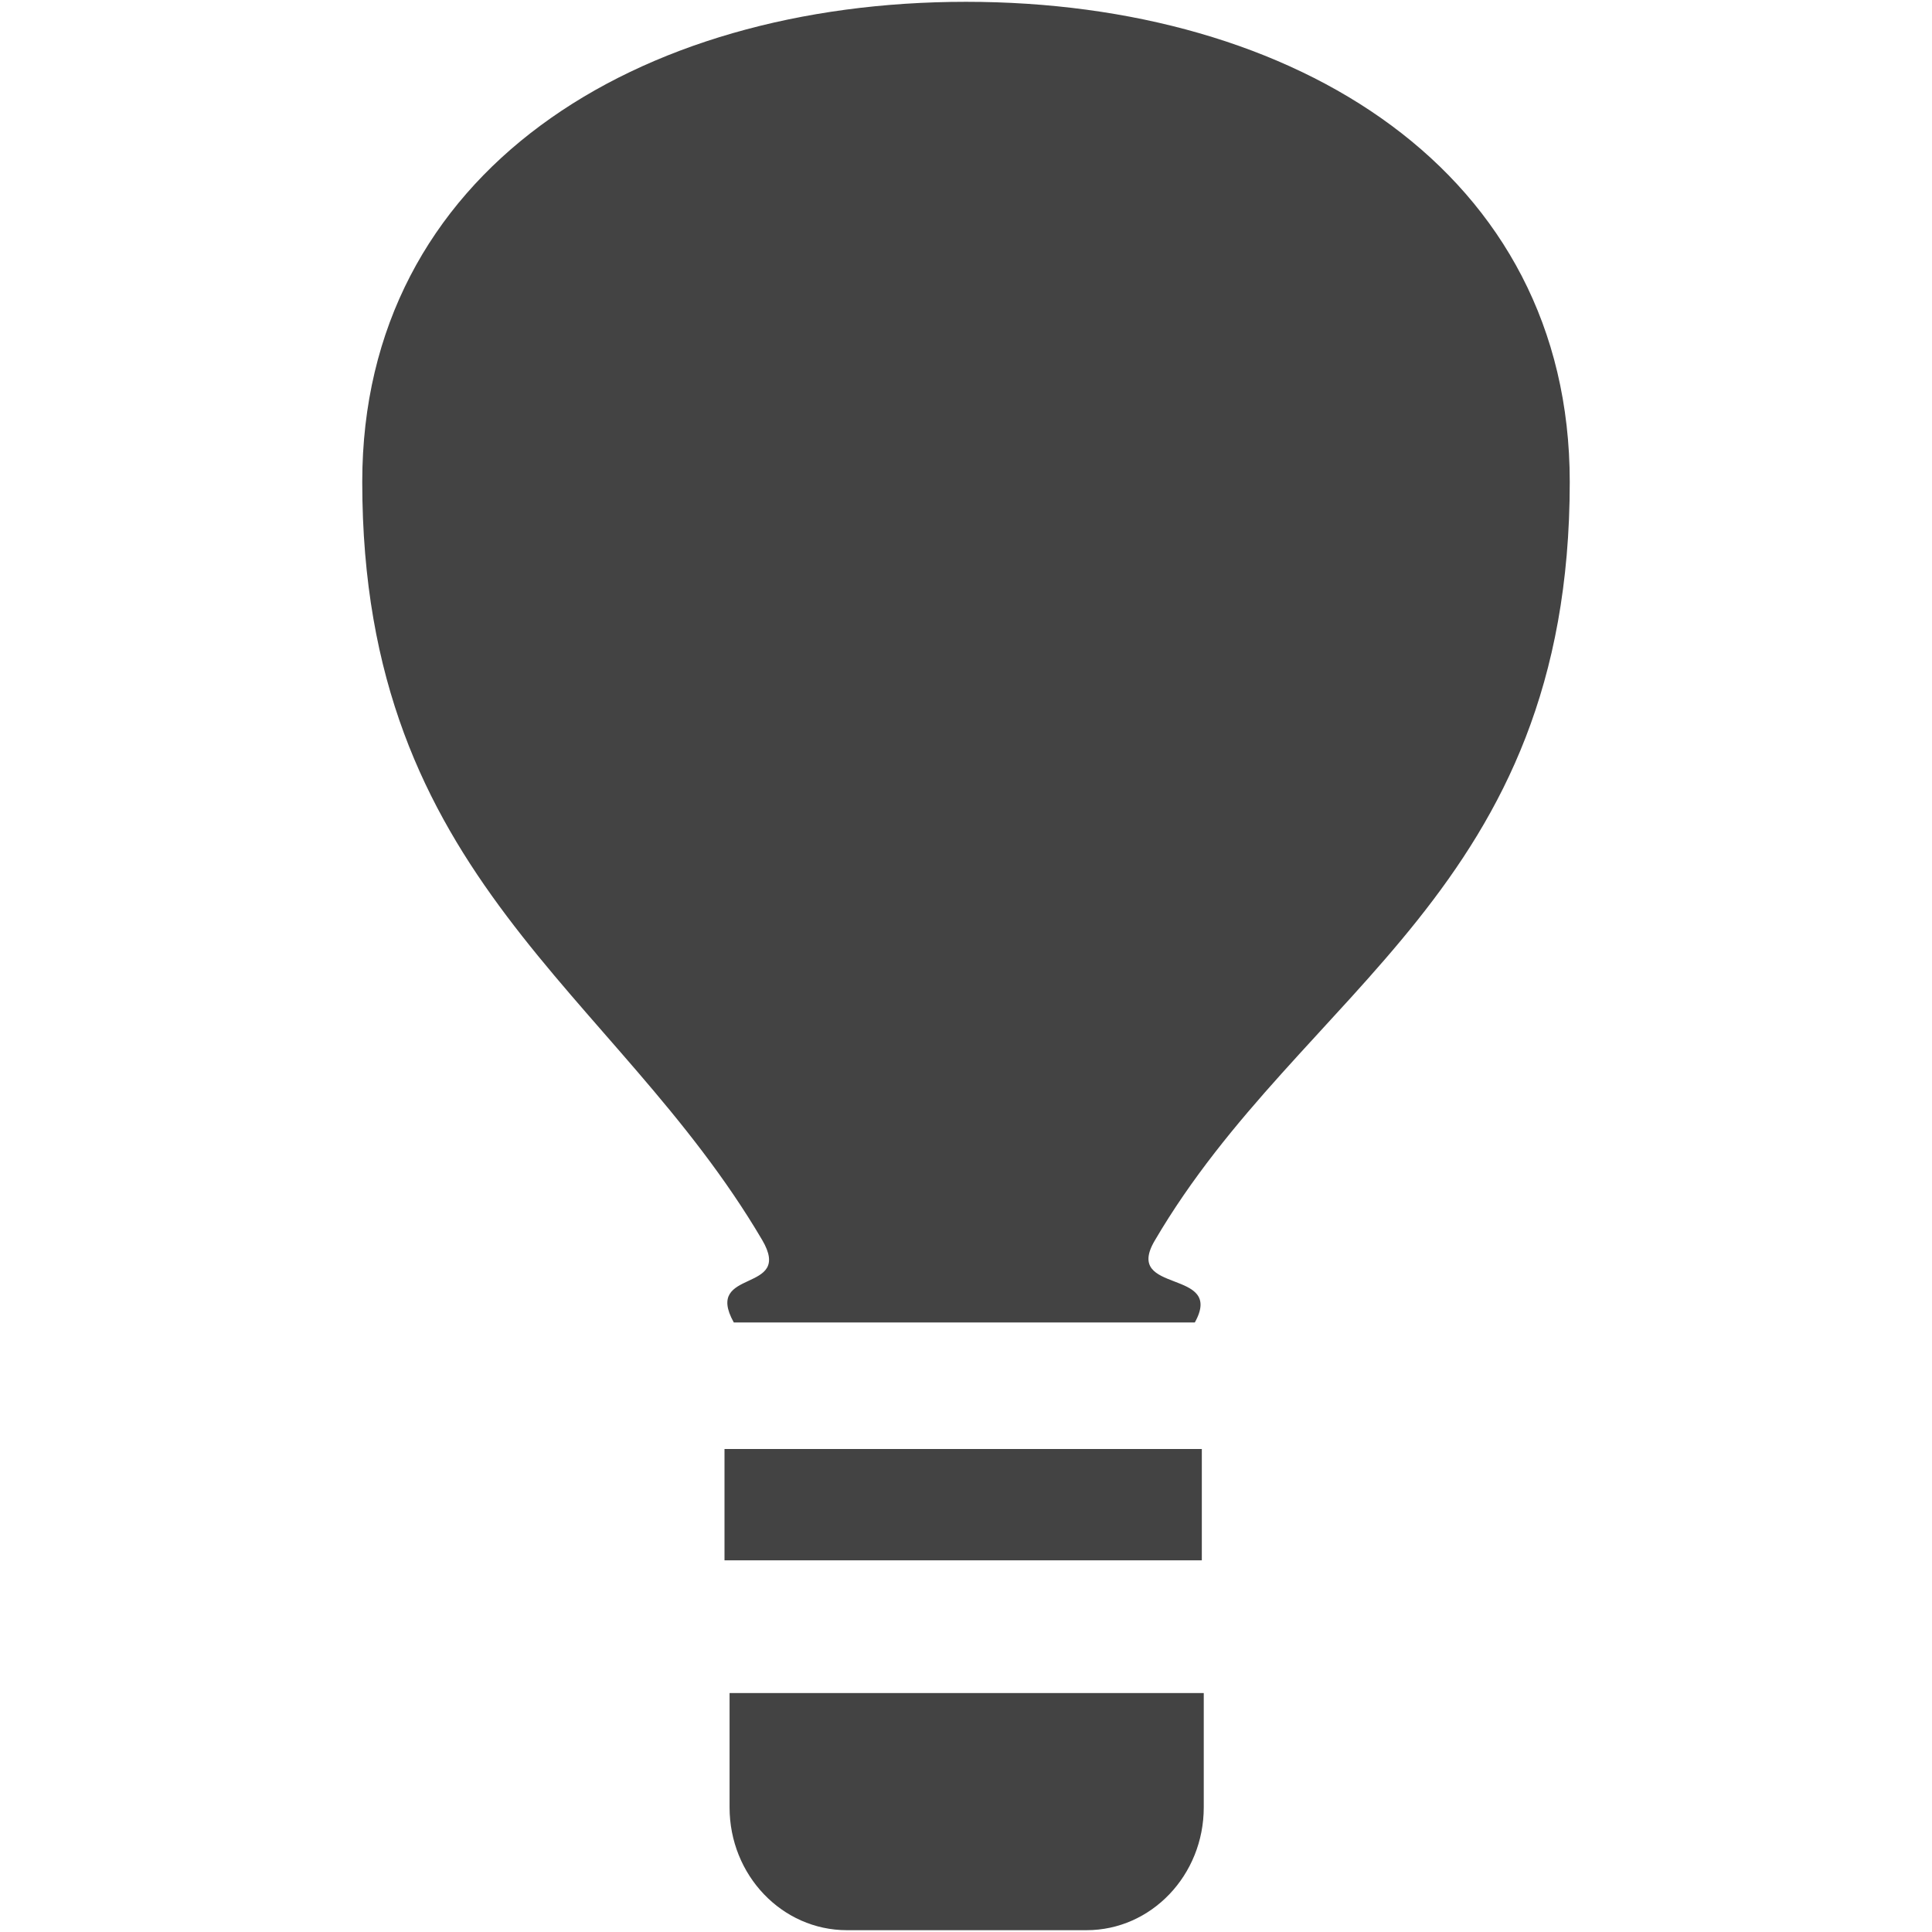
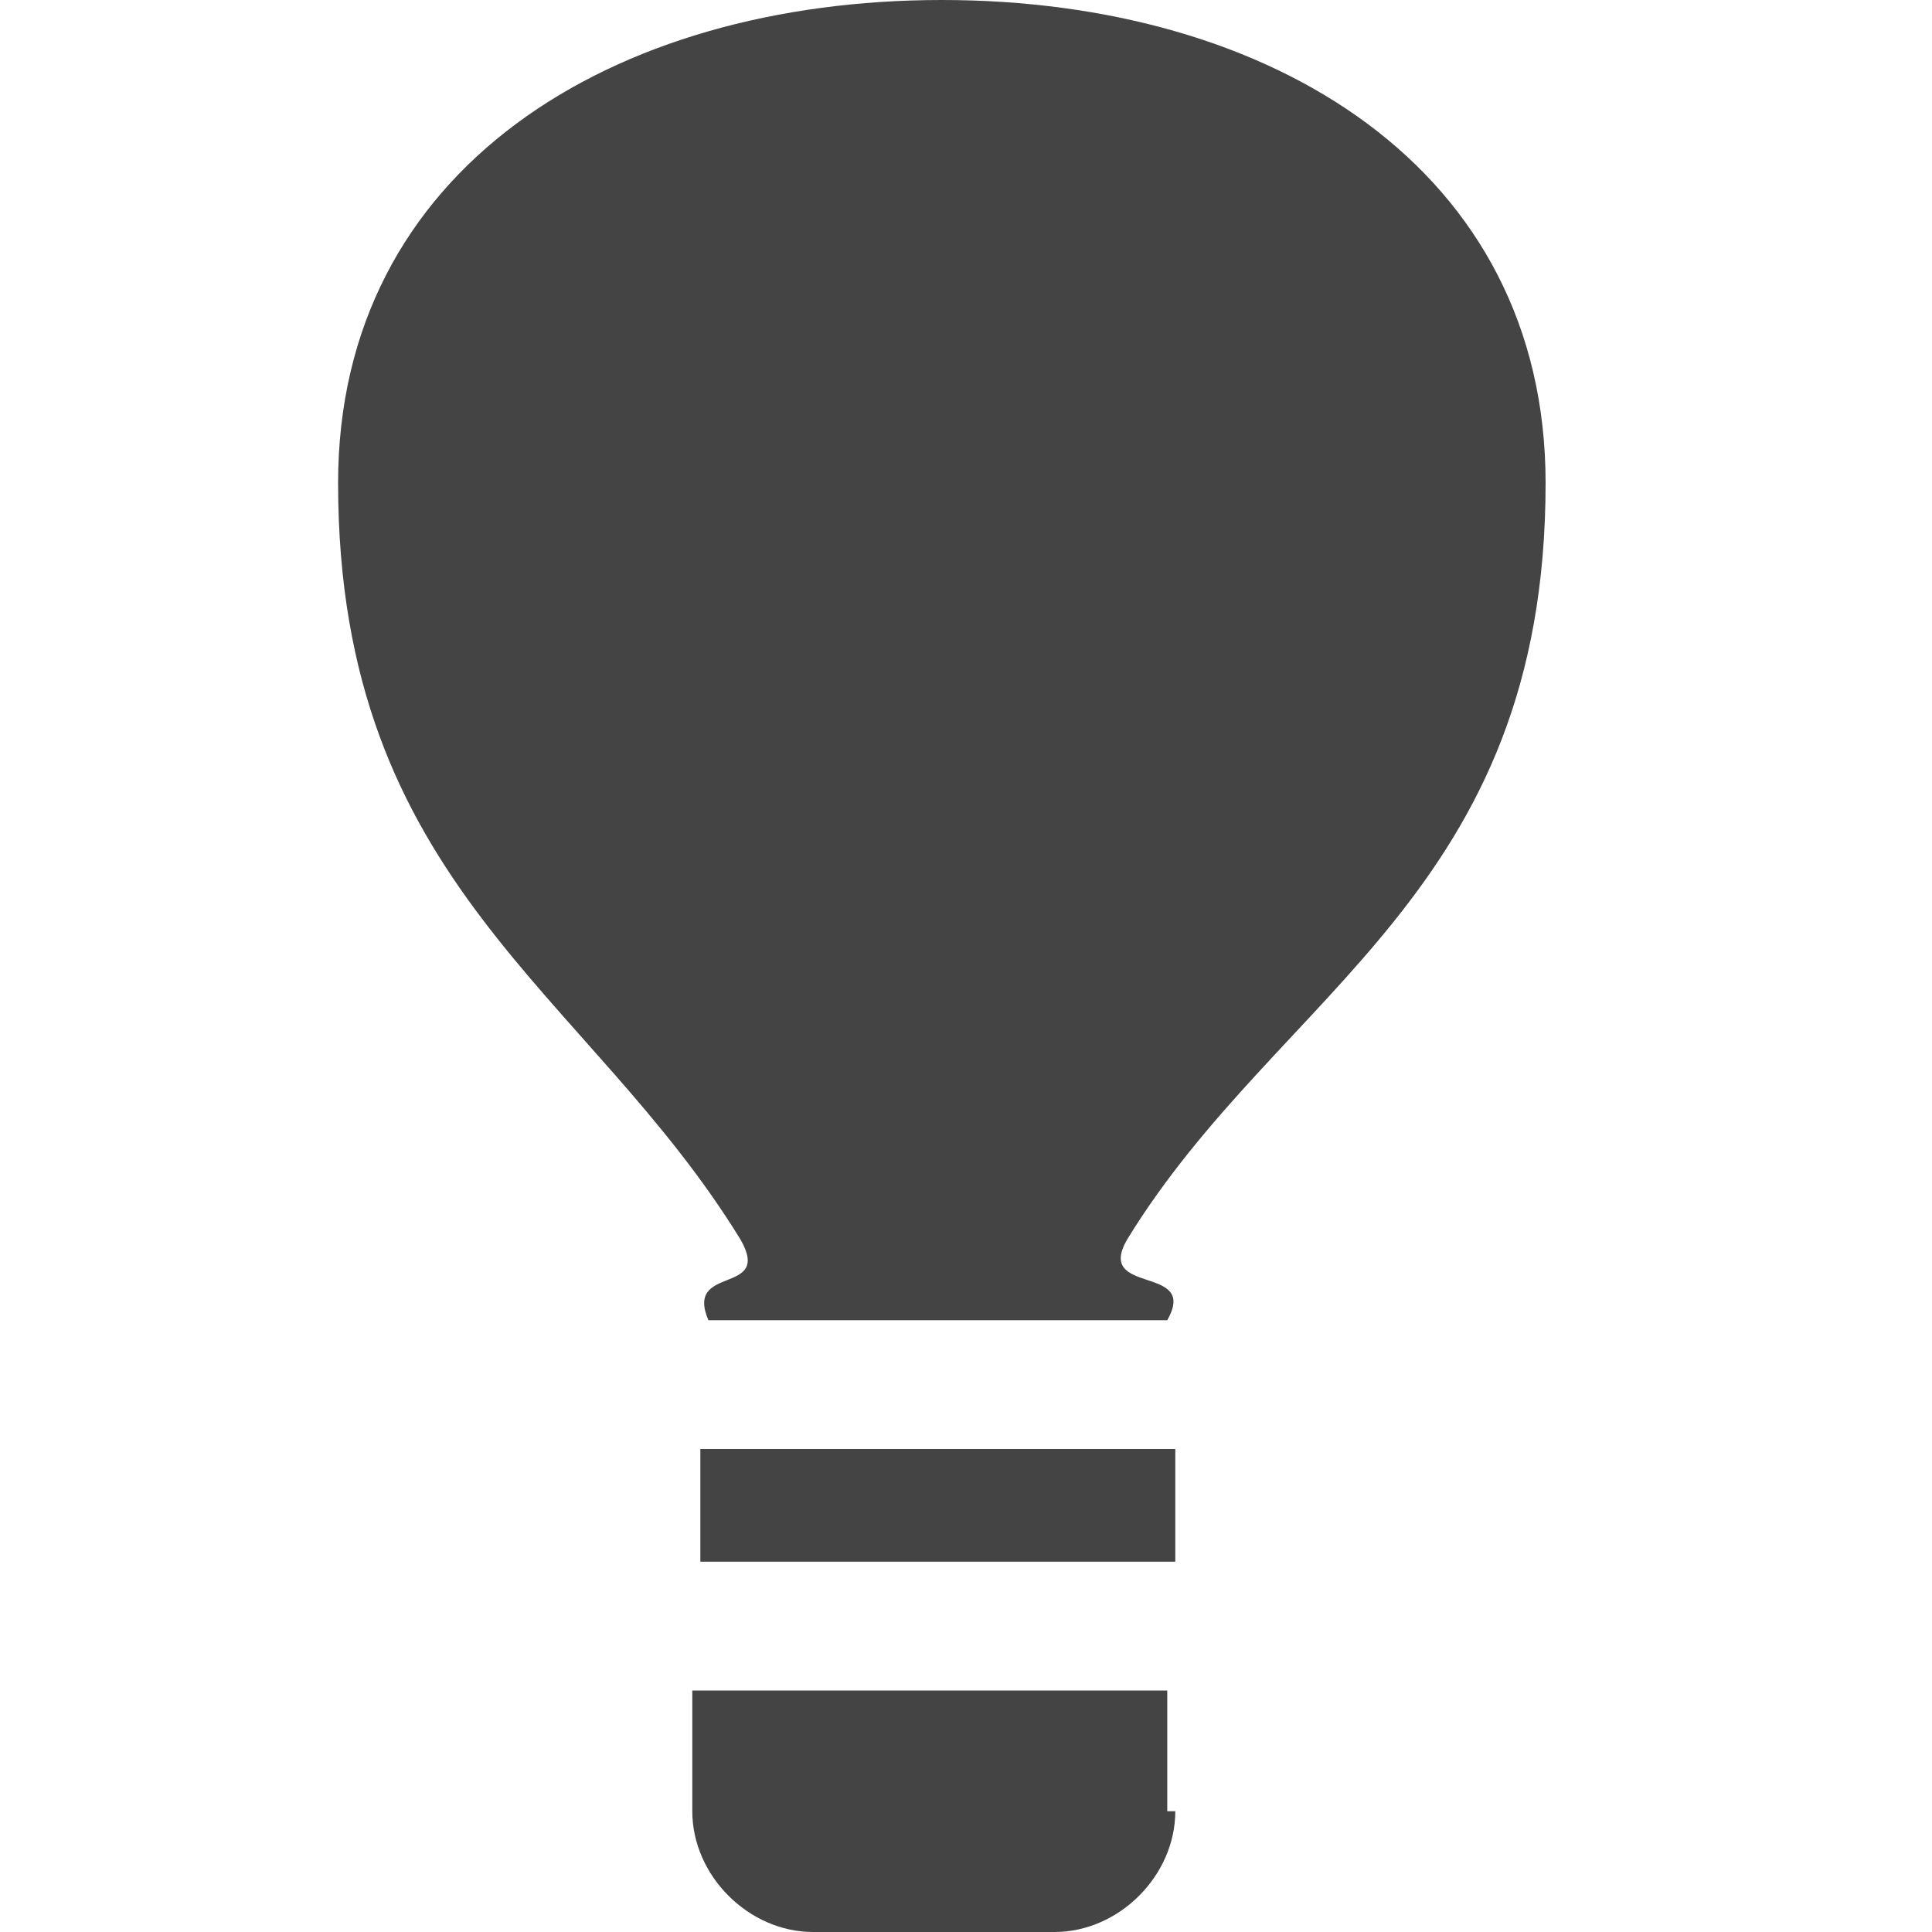
- <svg xmlns="http://www.w3.org/2000/svg" viewBox="0 0 16 16" version="1.1" class="si-glyph si-glyph-light-bulb">
-   <defs />
-   <g stroke="none" stroke-width="1" fill="none" fill-rule="evenodd">
-     <g transform="translate(3, 0)" fill="#434343">
-       <path d="M10,3.991 C10,1.422 7.729,0.015 5,0.015 C2.271,0.015 0,1.421 0,3.991 C0,7.29 2.087,8.188 3.312,10.269 C3.576,10.718 2.822,10.496 3.077,10.952 L6.895,10.952 C7.147,10.5 6.3,10.723 6.562,10.276 C7.782,8.192 10,7.375 10,3.991 L10,3.991 Z" class="si-glyph-fill" />
-       <rect x="3" y="12" width="3.953" height="0.922" class="" />
-       <path d="M6.969,14.968 C6.969,15.529 6.535,15.985 5.998,15.985 L4.014,15.985 C3.476,15.985 3.042,15.529 3.042,14.968 L3.042,14.021 L6.969,14.021 L6.969,14.968 L6.969,14.968 Z" class="si-glyph-fill" />
+ <svg xmlns="http://www.w3.org/2000/svg" version="1.1" id="Vrstva_1" x="0px" y="0px" viewBox="0 0 24 24" style="enable-background:new 0 0 24 24;" xml:space="preserve">
+   <style type="text/css">
+ 	.st0{fill:#444444;}
+ </style>
+   <g>
+     <g transform="translate(3, 0)">
+       <path class="st0" d="M16.2,6c0-3.9-3.4-6-7.5-6S1.2,2.1,1.2,6c0,5,3.1,6.3,5,9.4c0.4,0.7-0.7,0.3-0.4,1h5.7c0.4-0.7-0.9-0.3-0.5-1    C12.9,12.3,16.2,11.1,16.2,6L16.2,6z" />
+       <rect x="5.7" y="18" class="st0" width="5.9" height="1.4" />
+       <path class="st0" d="M11.6,22.5c0,0.8-0.7,1.5-1.5,1.5h-3c-0.8,0-1.5-0.7-1.5-1.5V21h5.9V22.5L11.6,22.5z" />
    </g>
  </g>
</svg>
